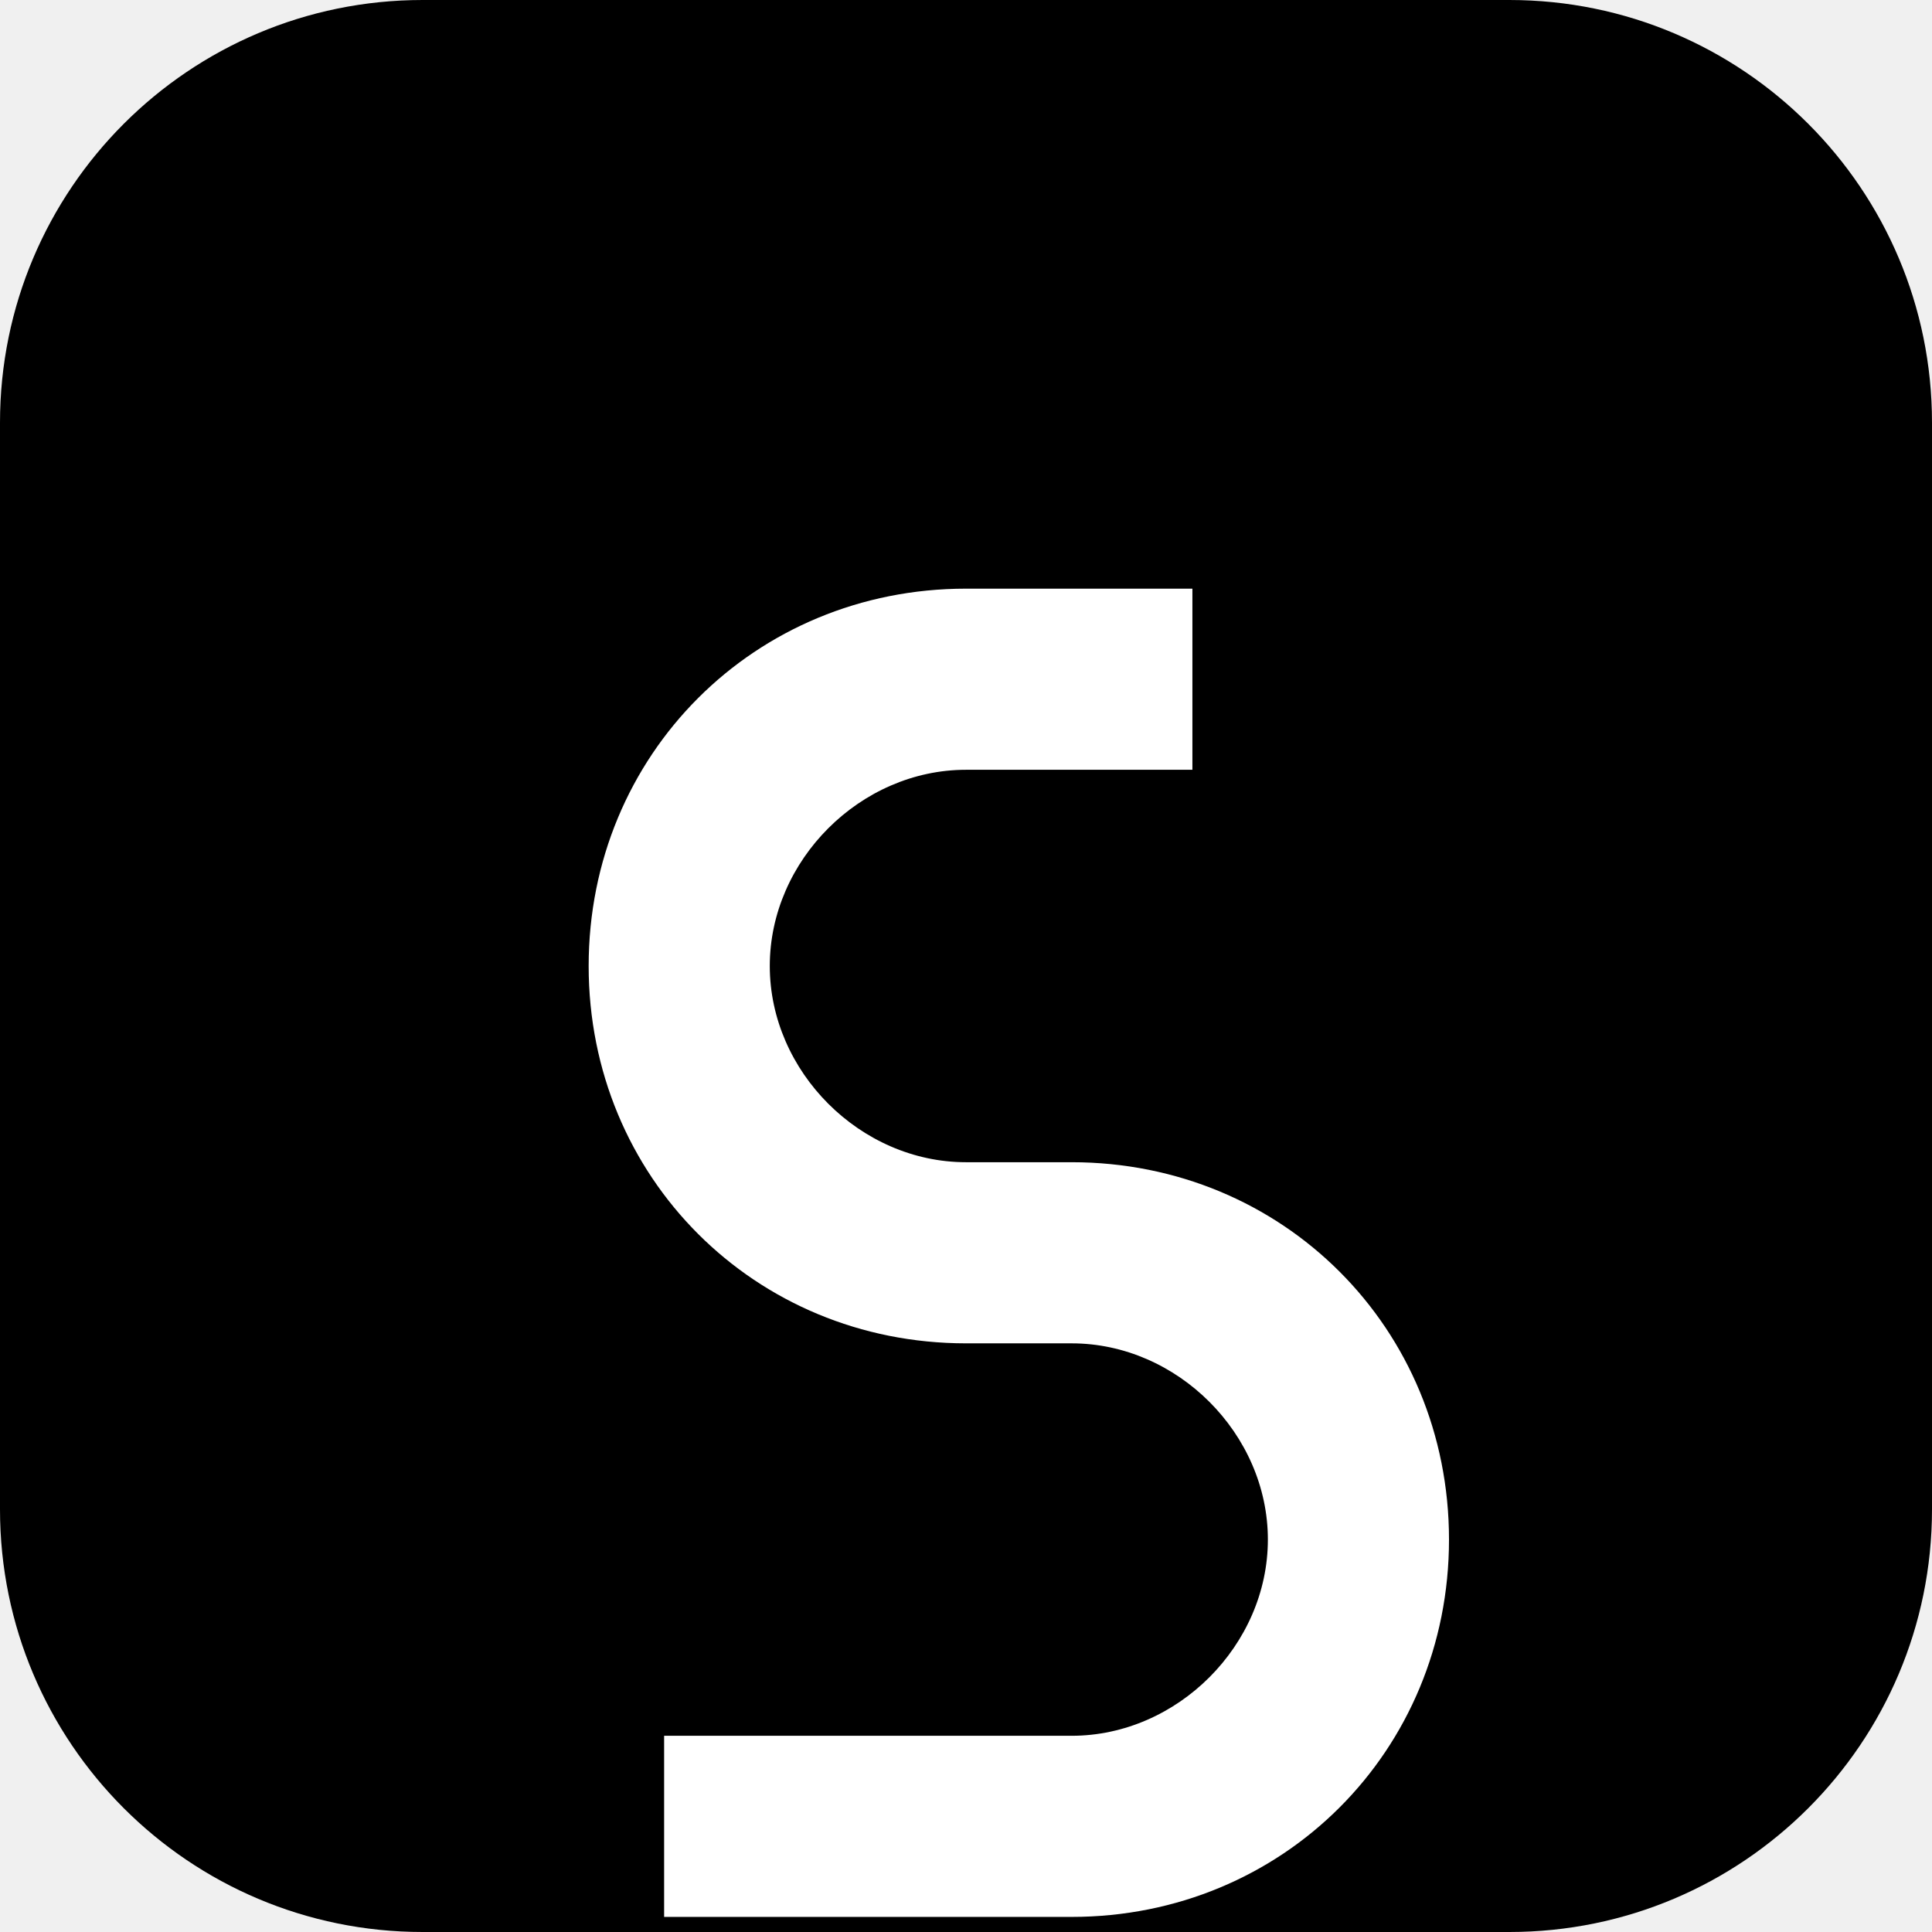
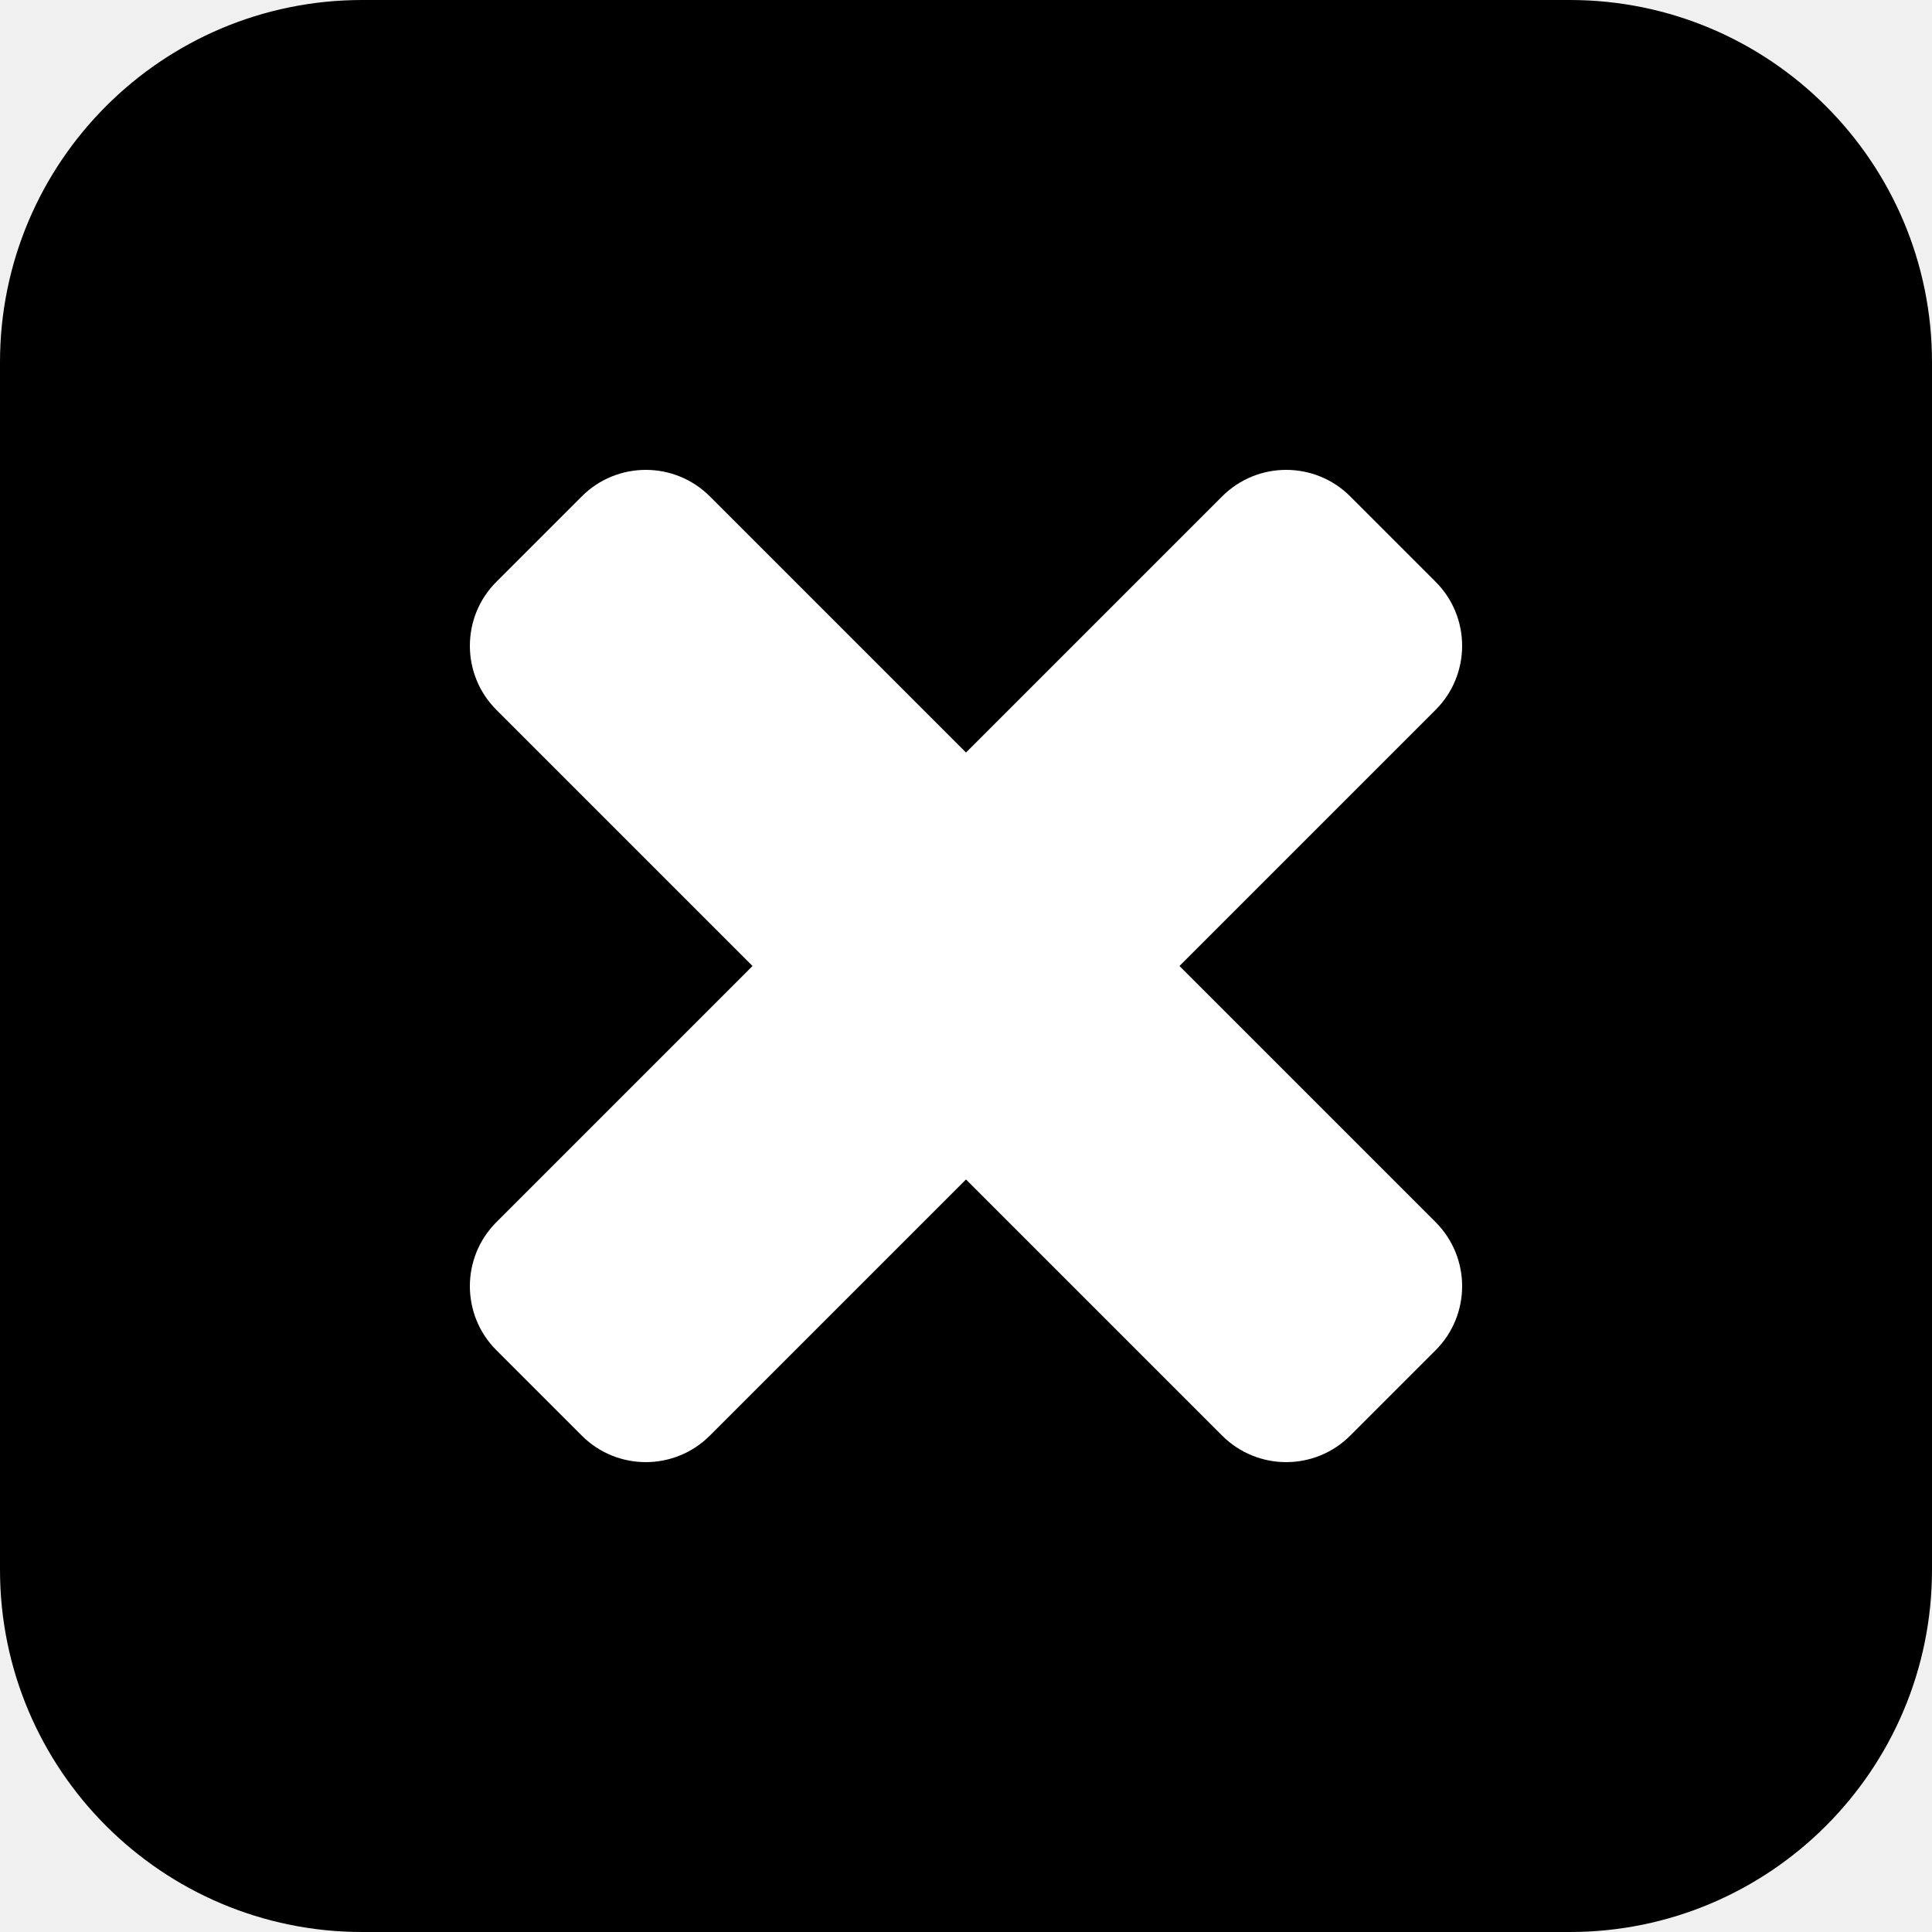
- <svg xmlns="http://www.w3.org/2000/svg" width="256" height="256" viewBox="0 0 256 256">
-   <rect width="256" height="256" rx="56" fill="#000" />
-   <path d="M78 128c0-28 22-50 50-50h30v24h-30c-14 0-26 12-26 26s12 26 26 26h14c28 0 50 22 50 50s-22 50-50 50H88v-24h54c14 0 26-12 26-26s-12-26-26-26h-14c-28 0-50-22-50-50z" fill="#fff" />
+ <svg xmlns="http://www.w3.org/2000/svg" width="512" height="512" viewBox="0 0 512 512">
+   <rect x="0" y="0" width="512" height="512" rx="96" fill="#000000" />
+   <g transform="translate(256 256) rotate(-45)">
+     <rect x="-40" y="-160" width="80" height="320" rx="24" fill="#ffffff" />
+     <rect x="-160" y="-40" width="320" height="80" rx="24" fill="#ffffff" />
+   </g>
</svg>
